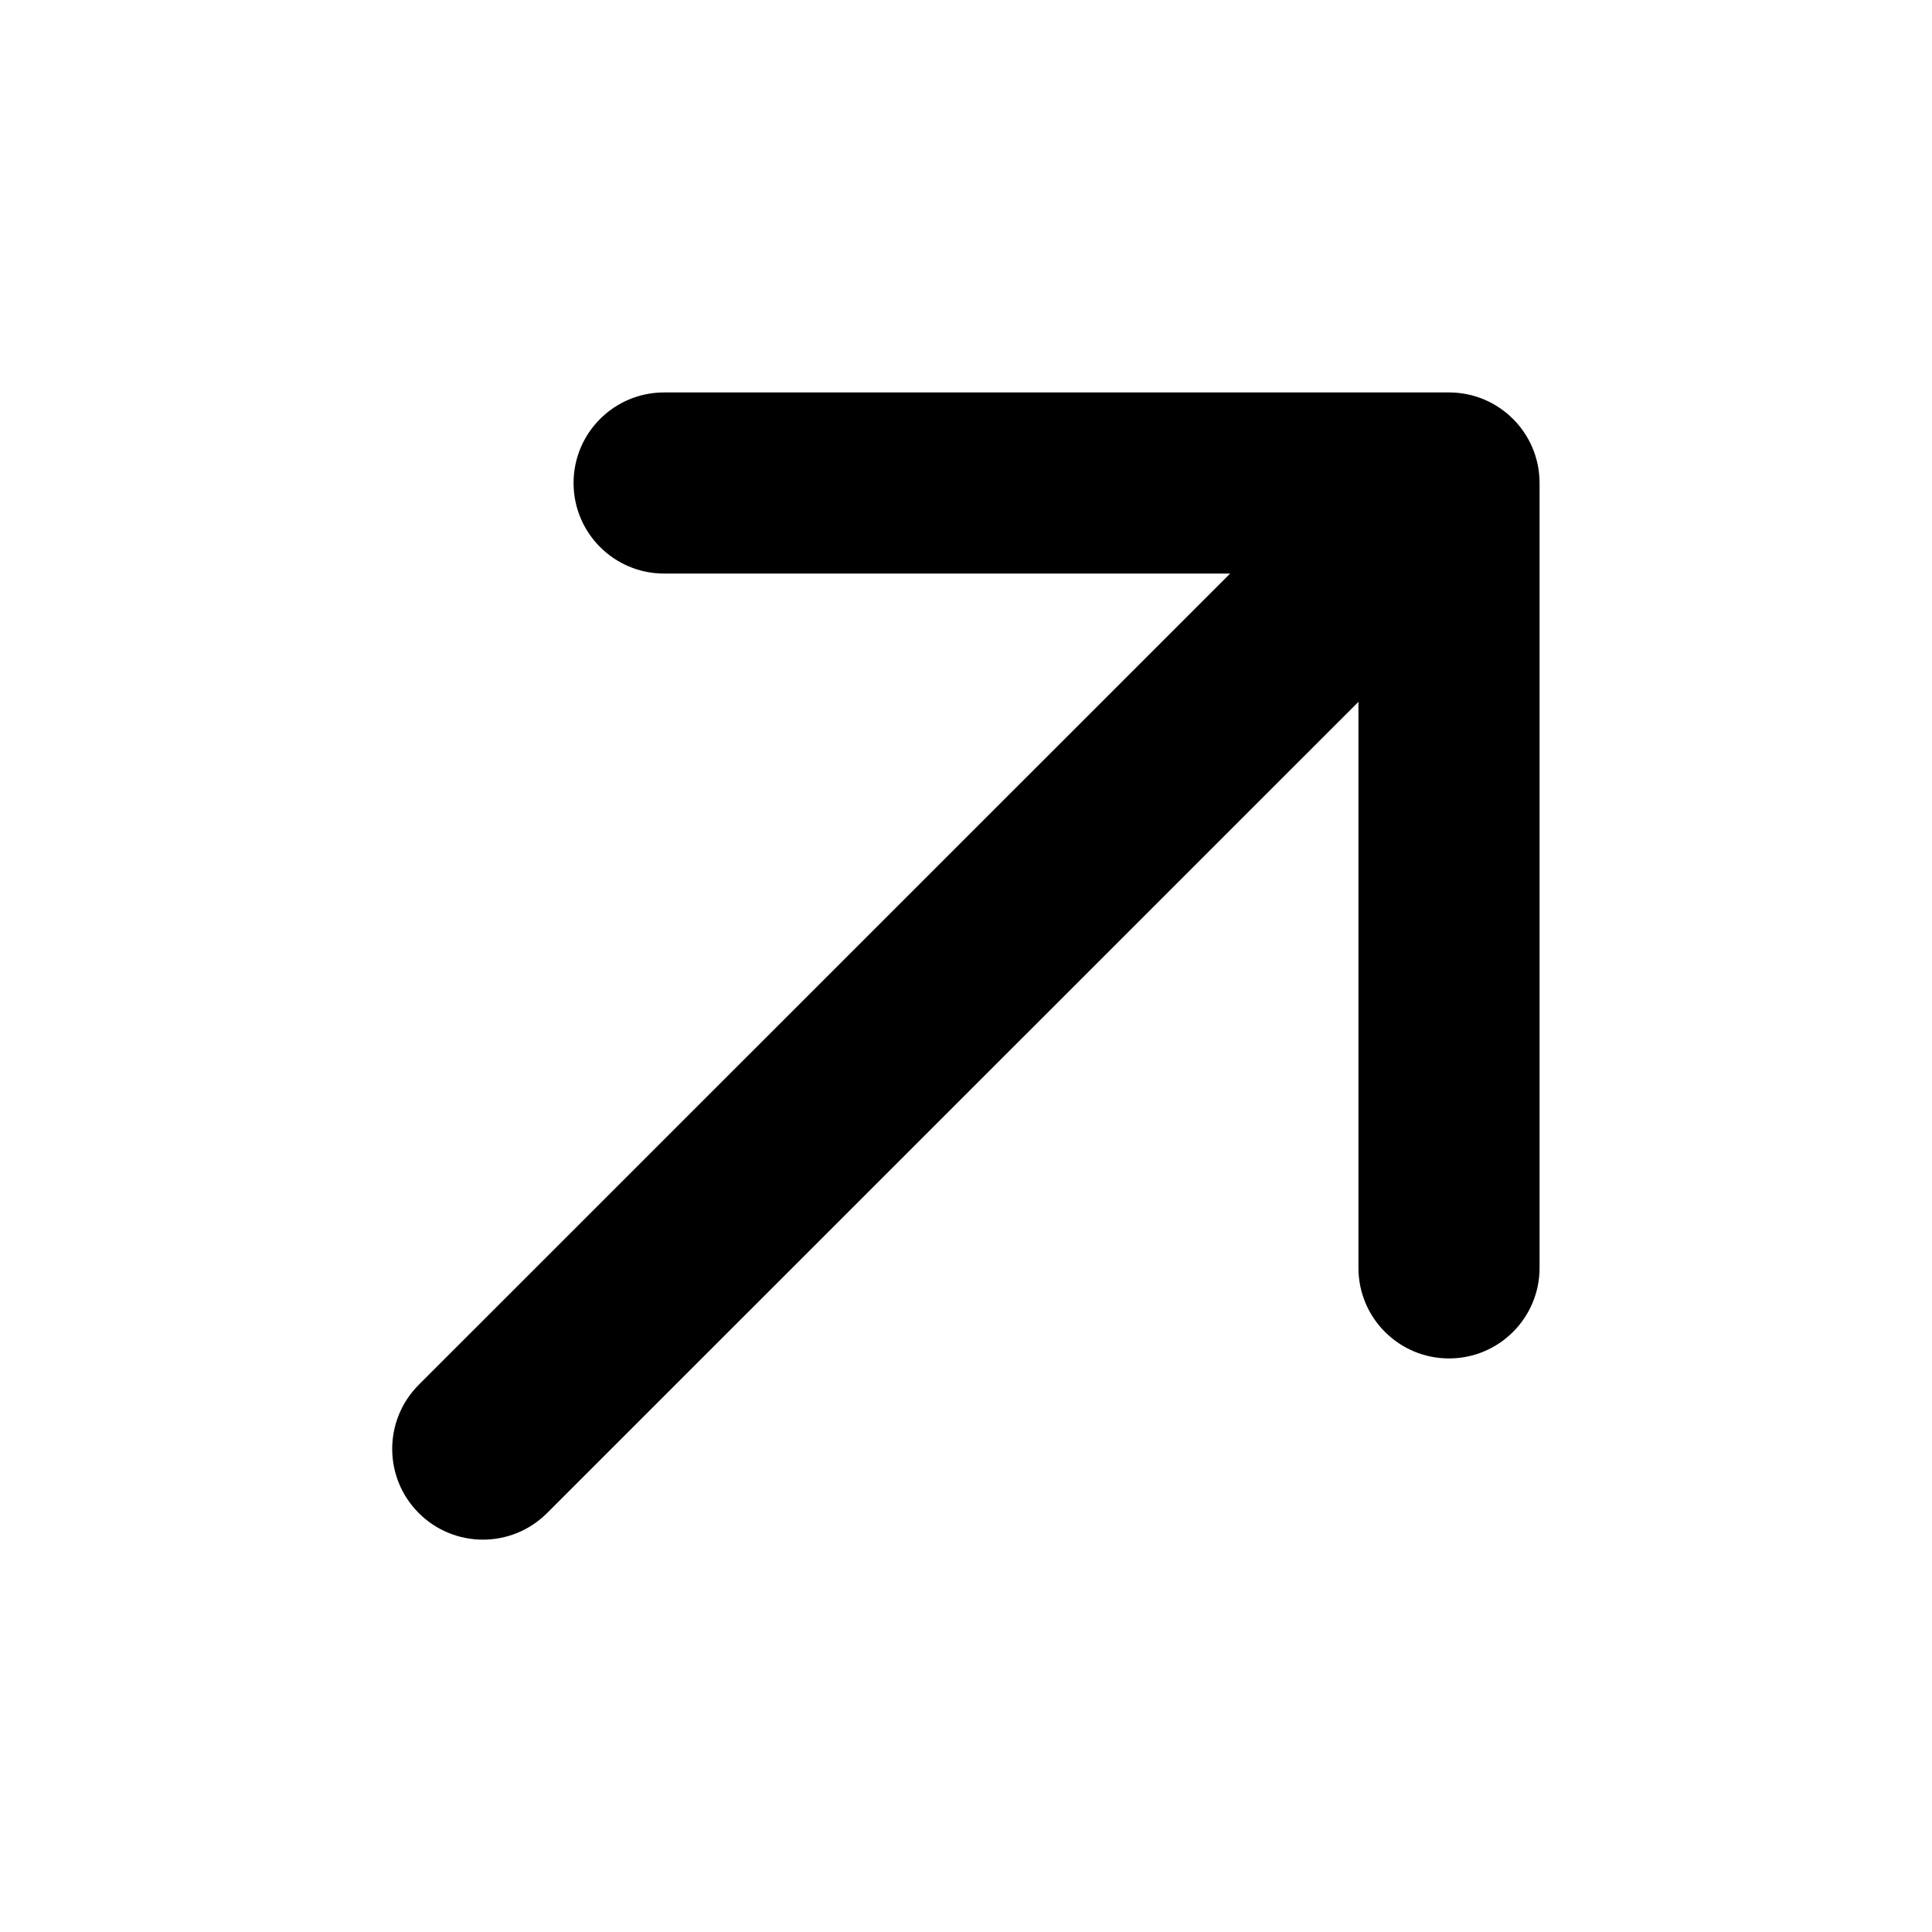
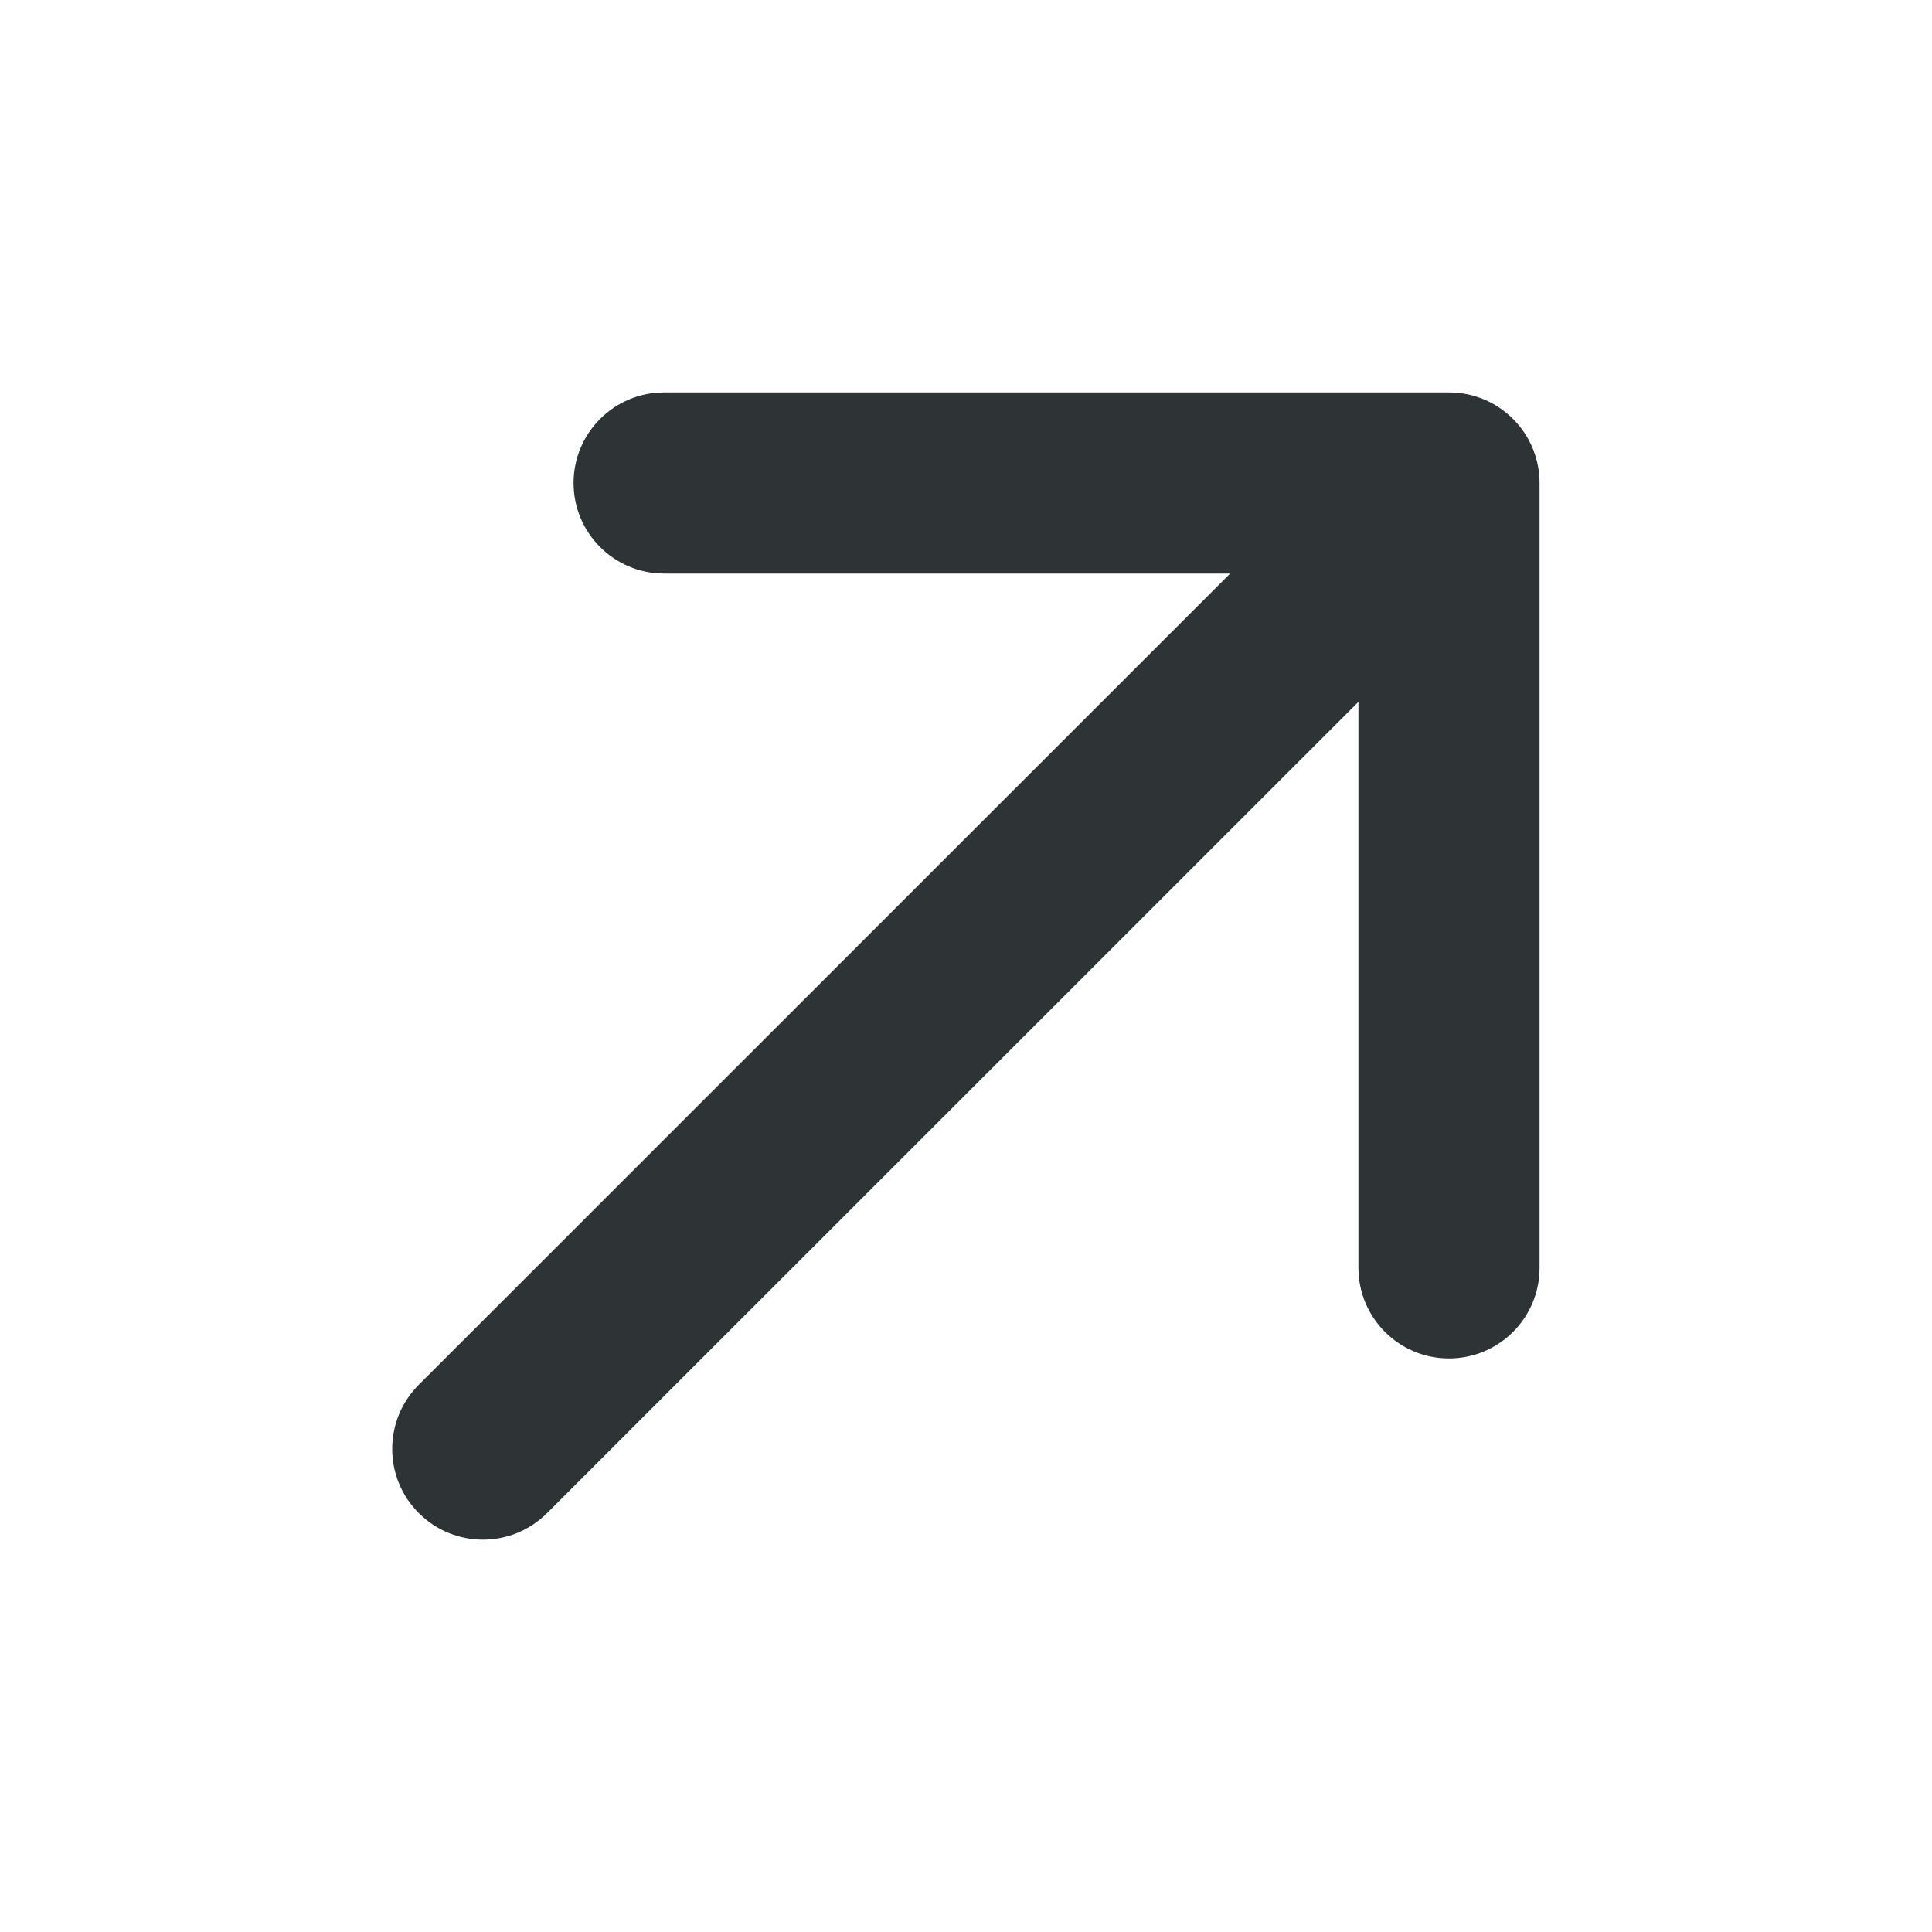
- <svg xmlns="http://www.w3.org/2000/svg" width="32" height="32" fill="currentColor" viewBox="0 0 256 256">
+ <svg xmlns="http://www.w3.org/2000/svg" width="32" height="32" fill="#2e3436" viewBox="0 0 256 256">
  <path d="M204,64V168a12,12,0,0,1-24,0V93L72.49,200.49a12,12,0,0,1-17-17L163,76H88a12,12,0,0,1,0-24H192A12,12,0,0,1,204,64Z" />
</svg>
